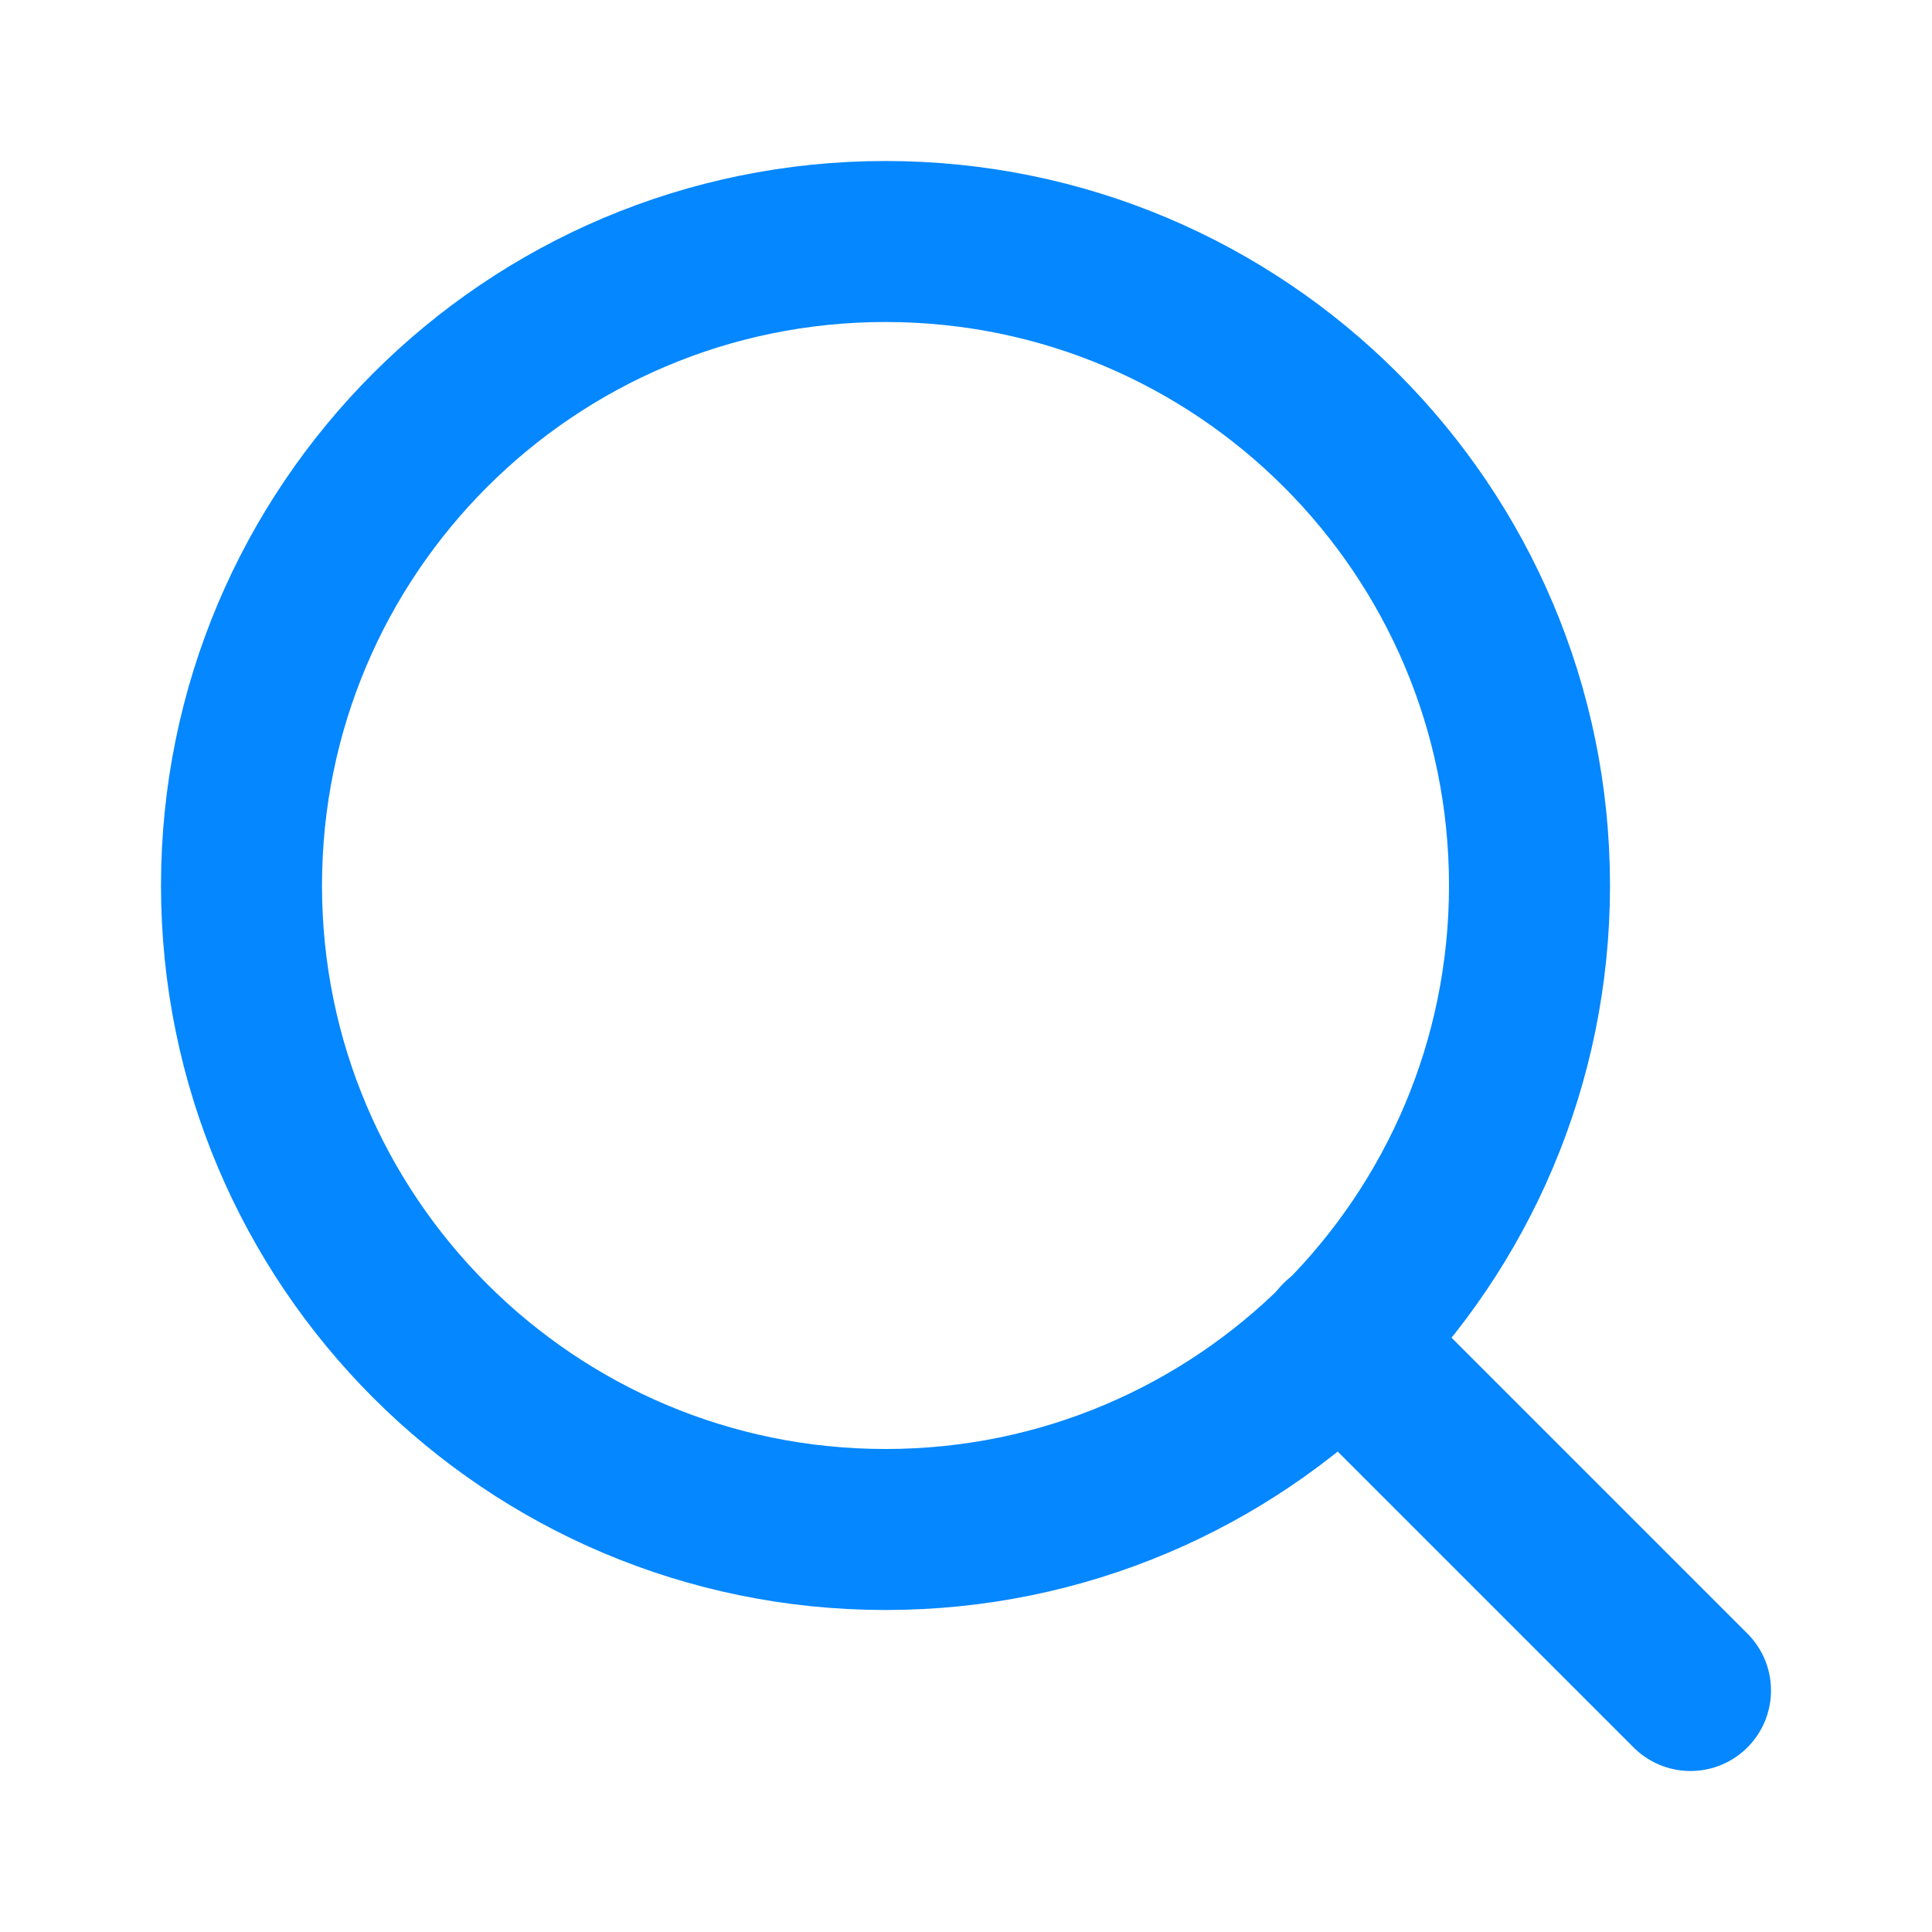
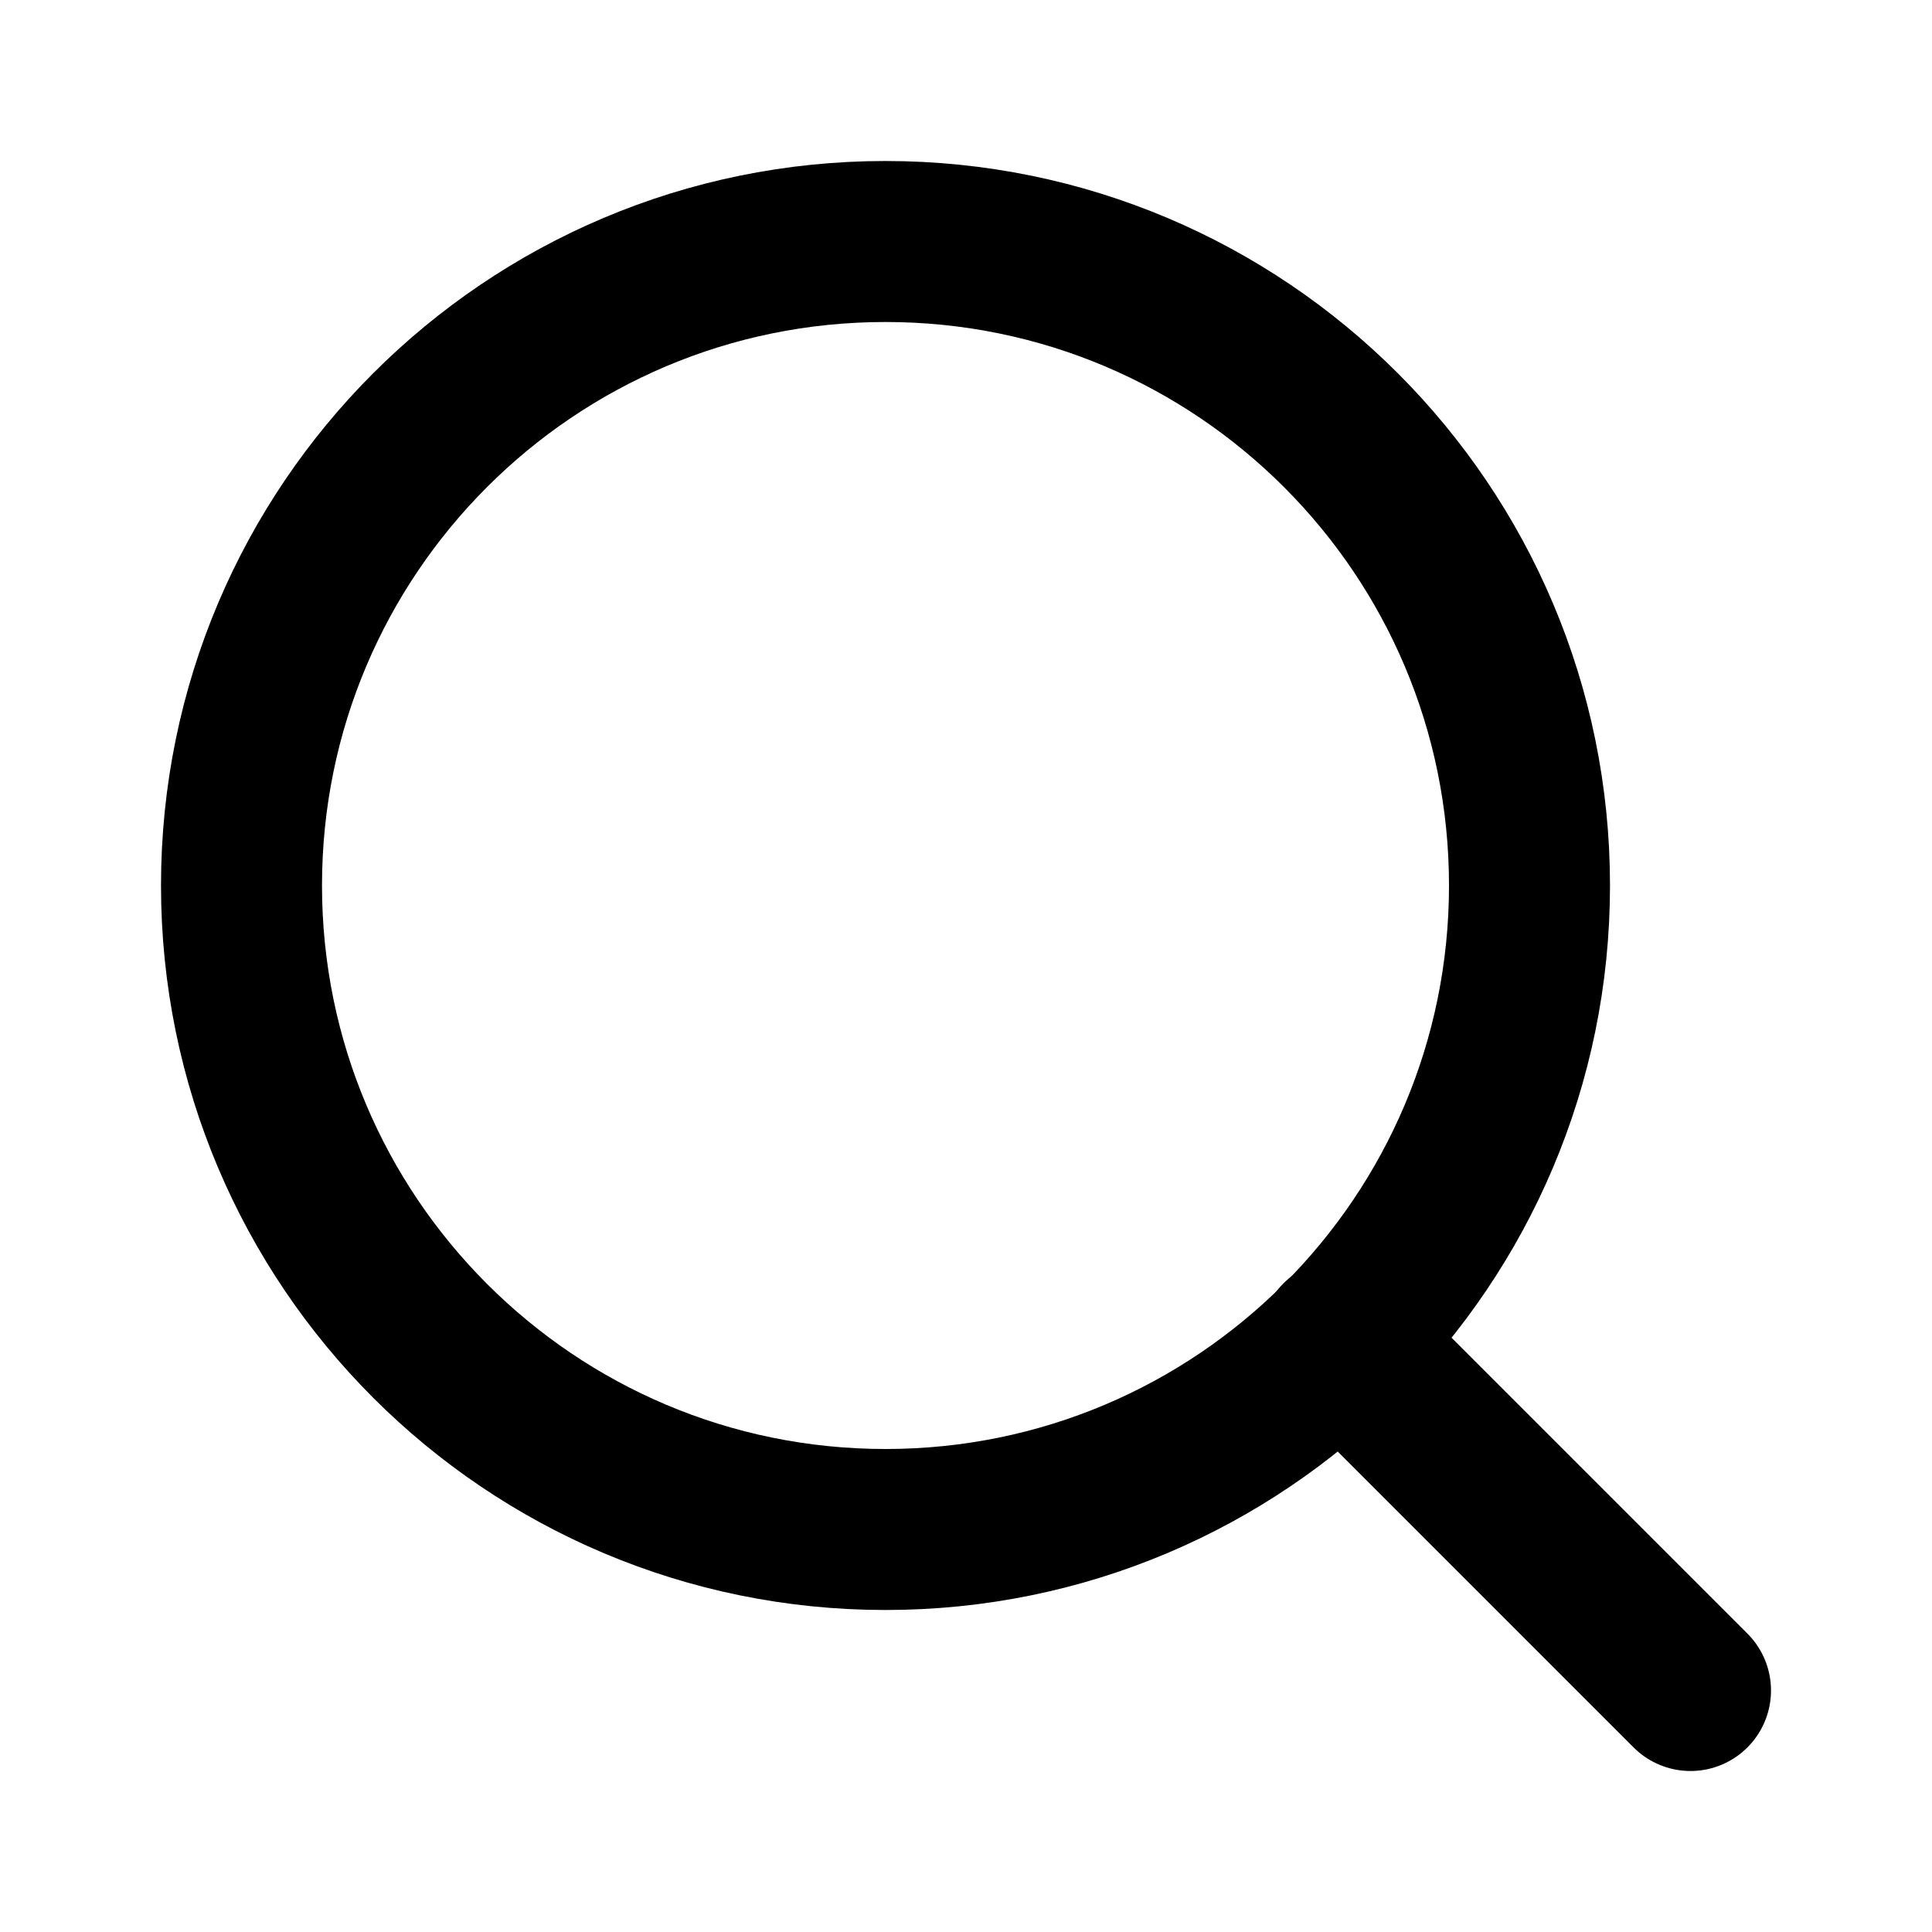
<svg xmlns="http://www.w3.org/2000/svg" width="24" height="24" viewBox="0 0 24 24" fill="none">
-   <path d="M11 19C15.418 19 19 15.418 19 11C19 6.582 15.418 3 11 3C6.582 3 3 6.582 3 11C3 15.418 6.582 19 11 19Z" stroke="#0587FF" stroke-width="2" stroke-linecap="round" stroke-linejoin="round" />
-   <path d="M21 21L16.65 16.65" stroke="#0587FF" stroke-width="2" stroke-linecap="round" stroke-linejoin="round" />
+   <path d="M11 19C15.418 19 19 15.418 19 11C19 6.582 15.418 3 11 3C6.582 3 3 6.582 3 11C3 15.418 6.582 19 11 19Z" stroke="currentColor" stroke-width="2" stroke-linecap="round" stroke-linejoin="round" />
+   <path d="M21 21L16.65 16.65" stroke="currentColor" stroke-width="2" stroke-linecap="round" stroke-linejoin="round" />
</svg>
